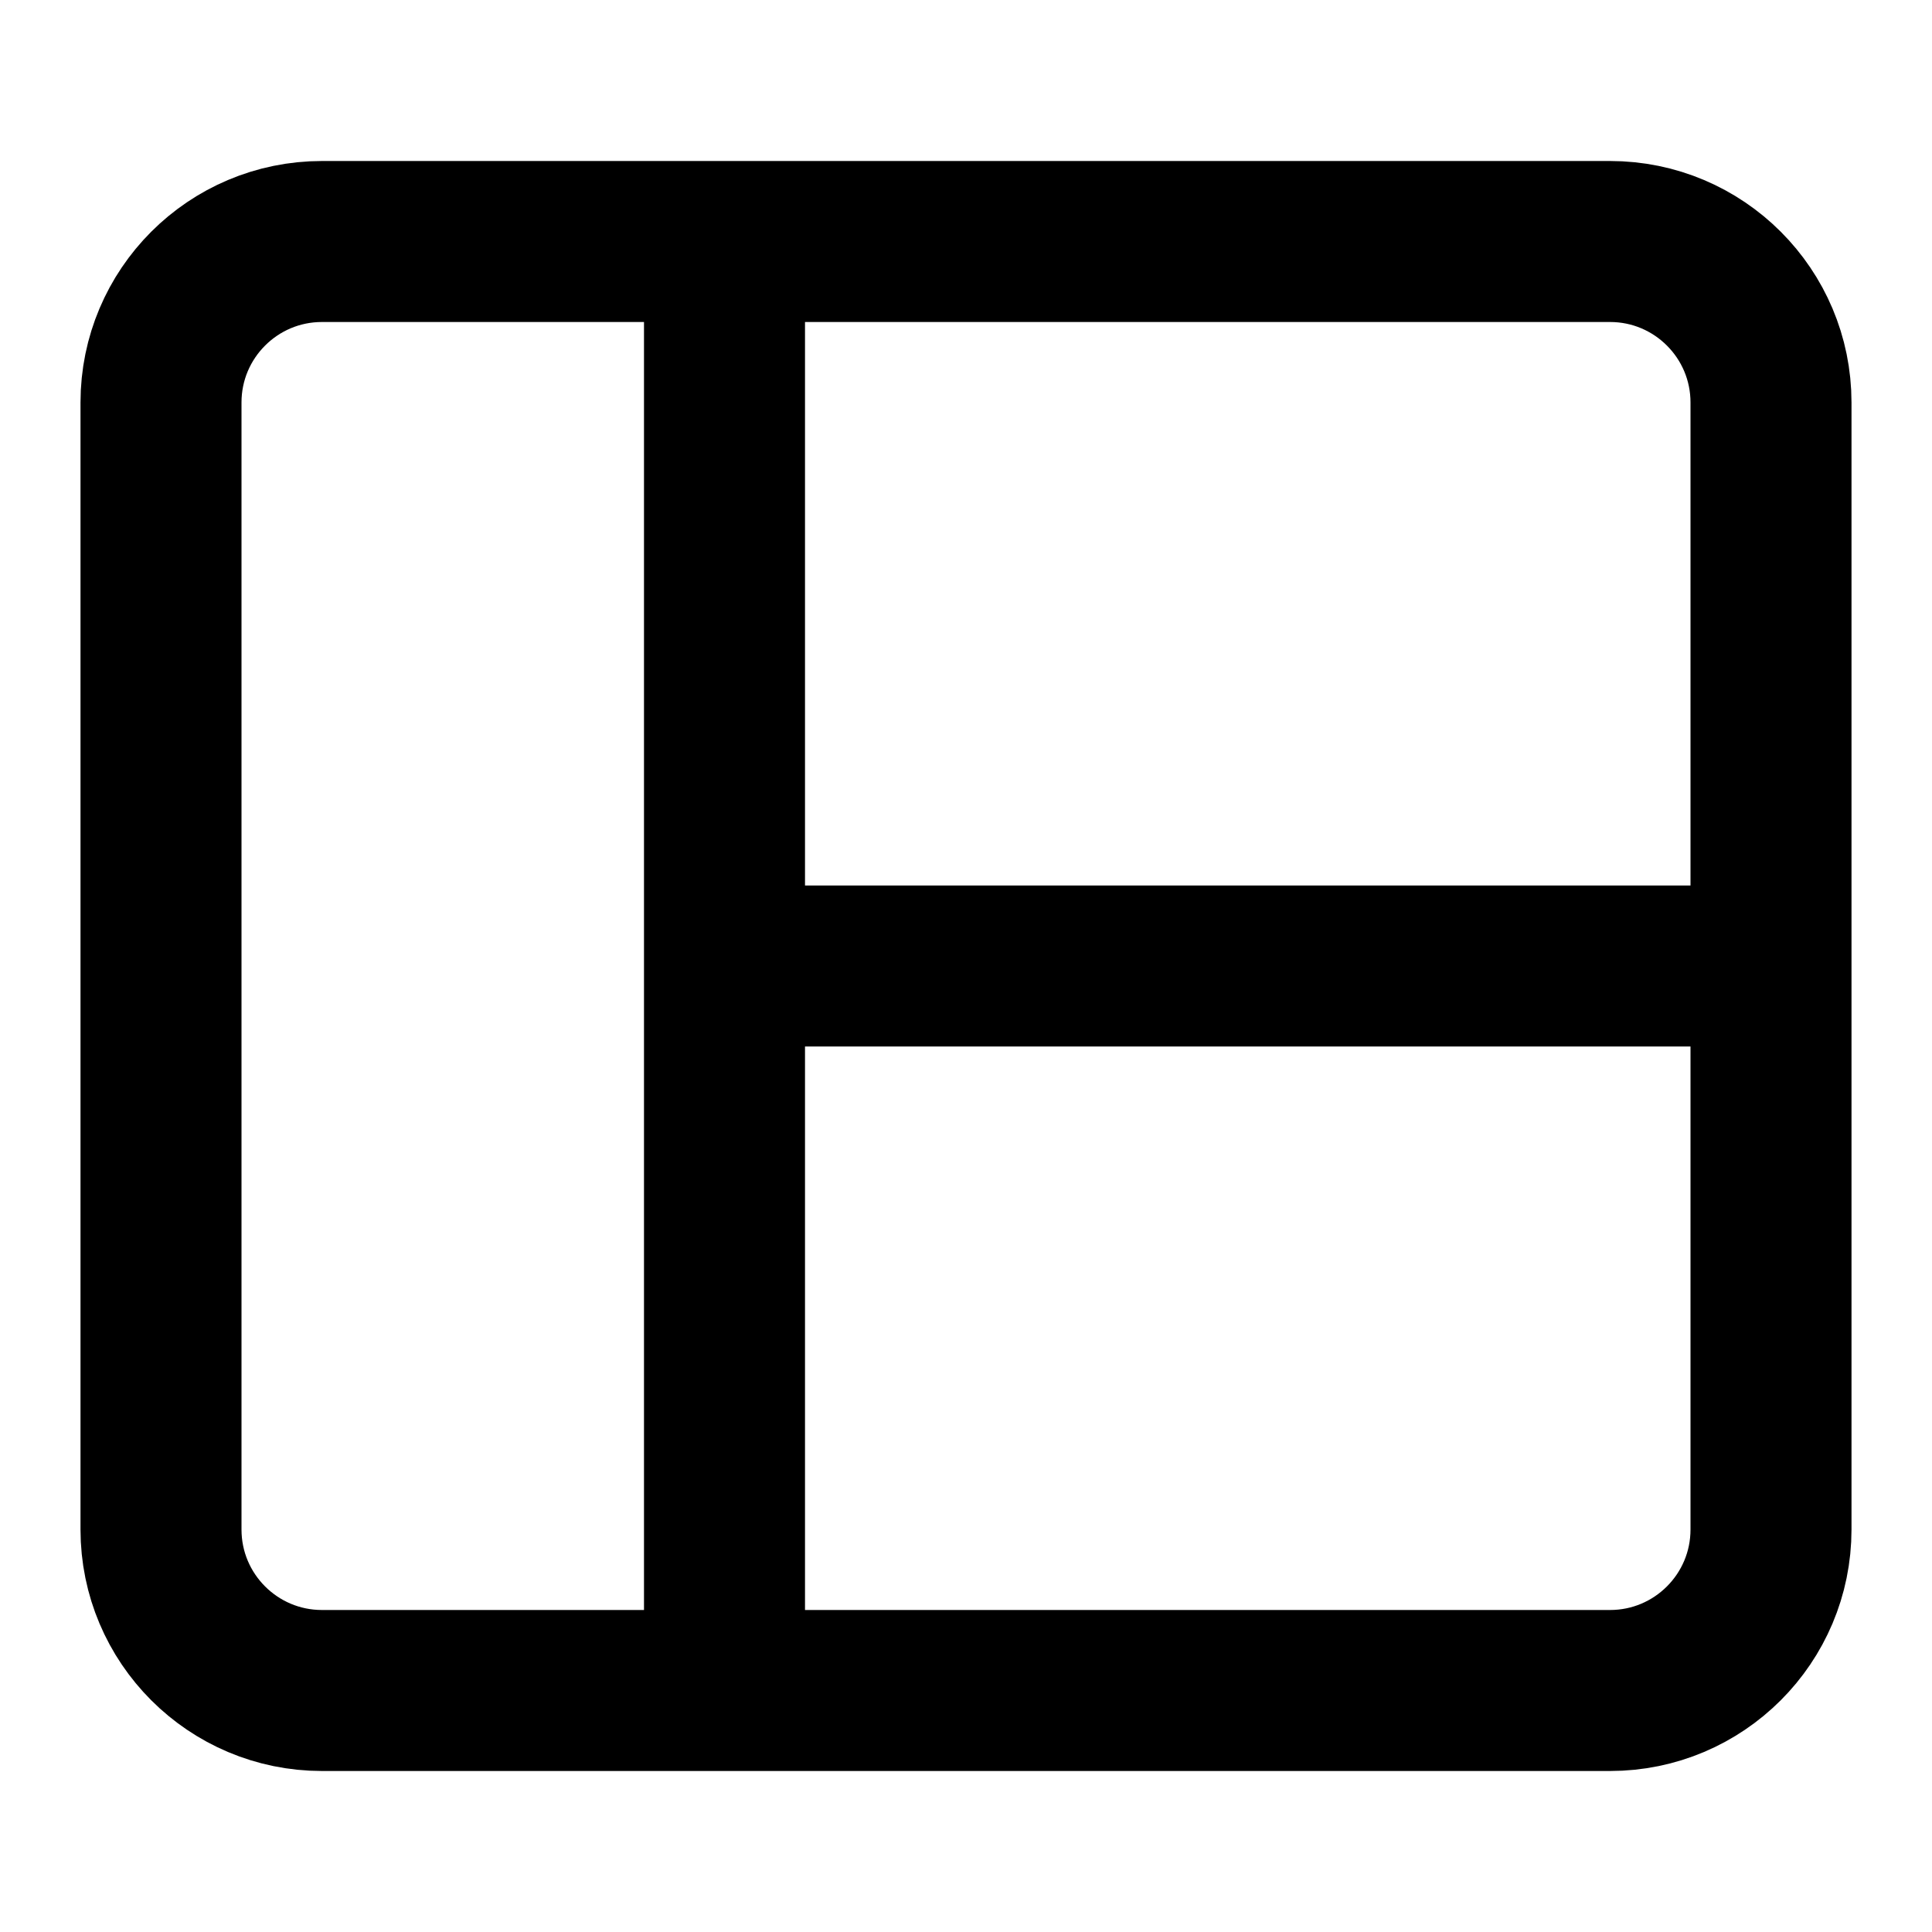
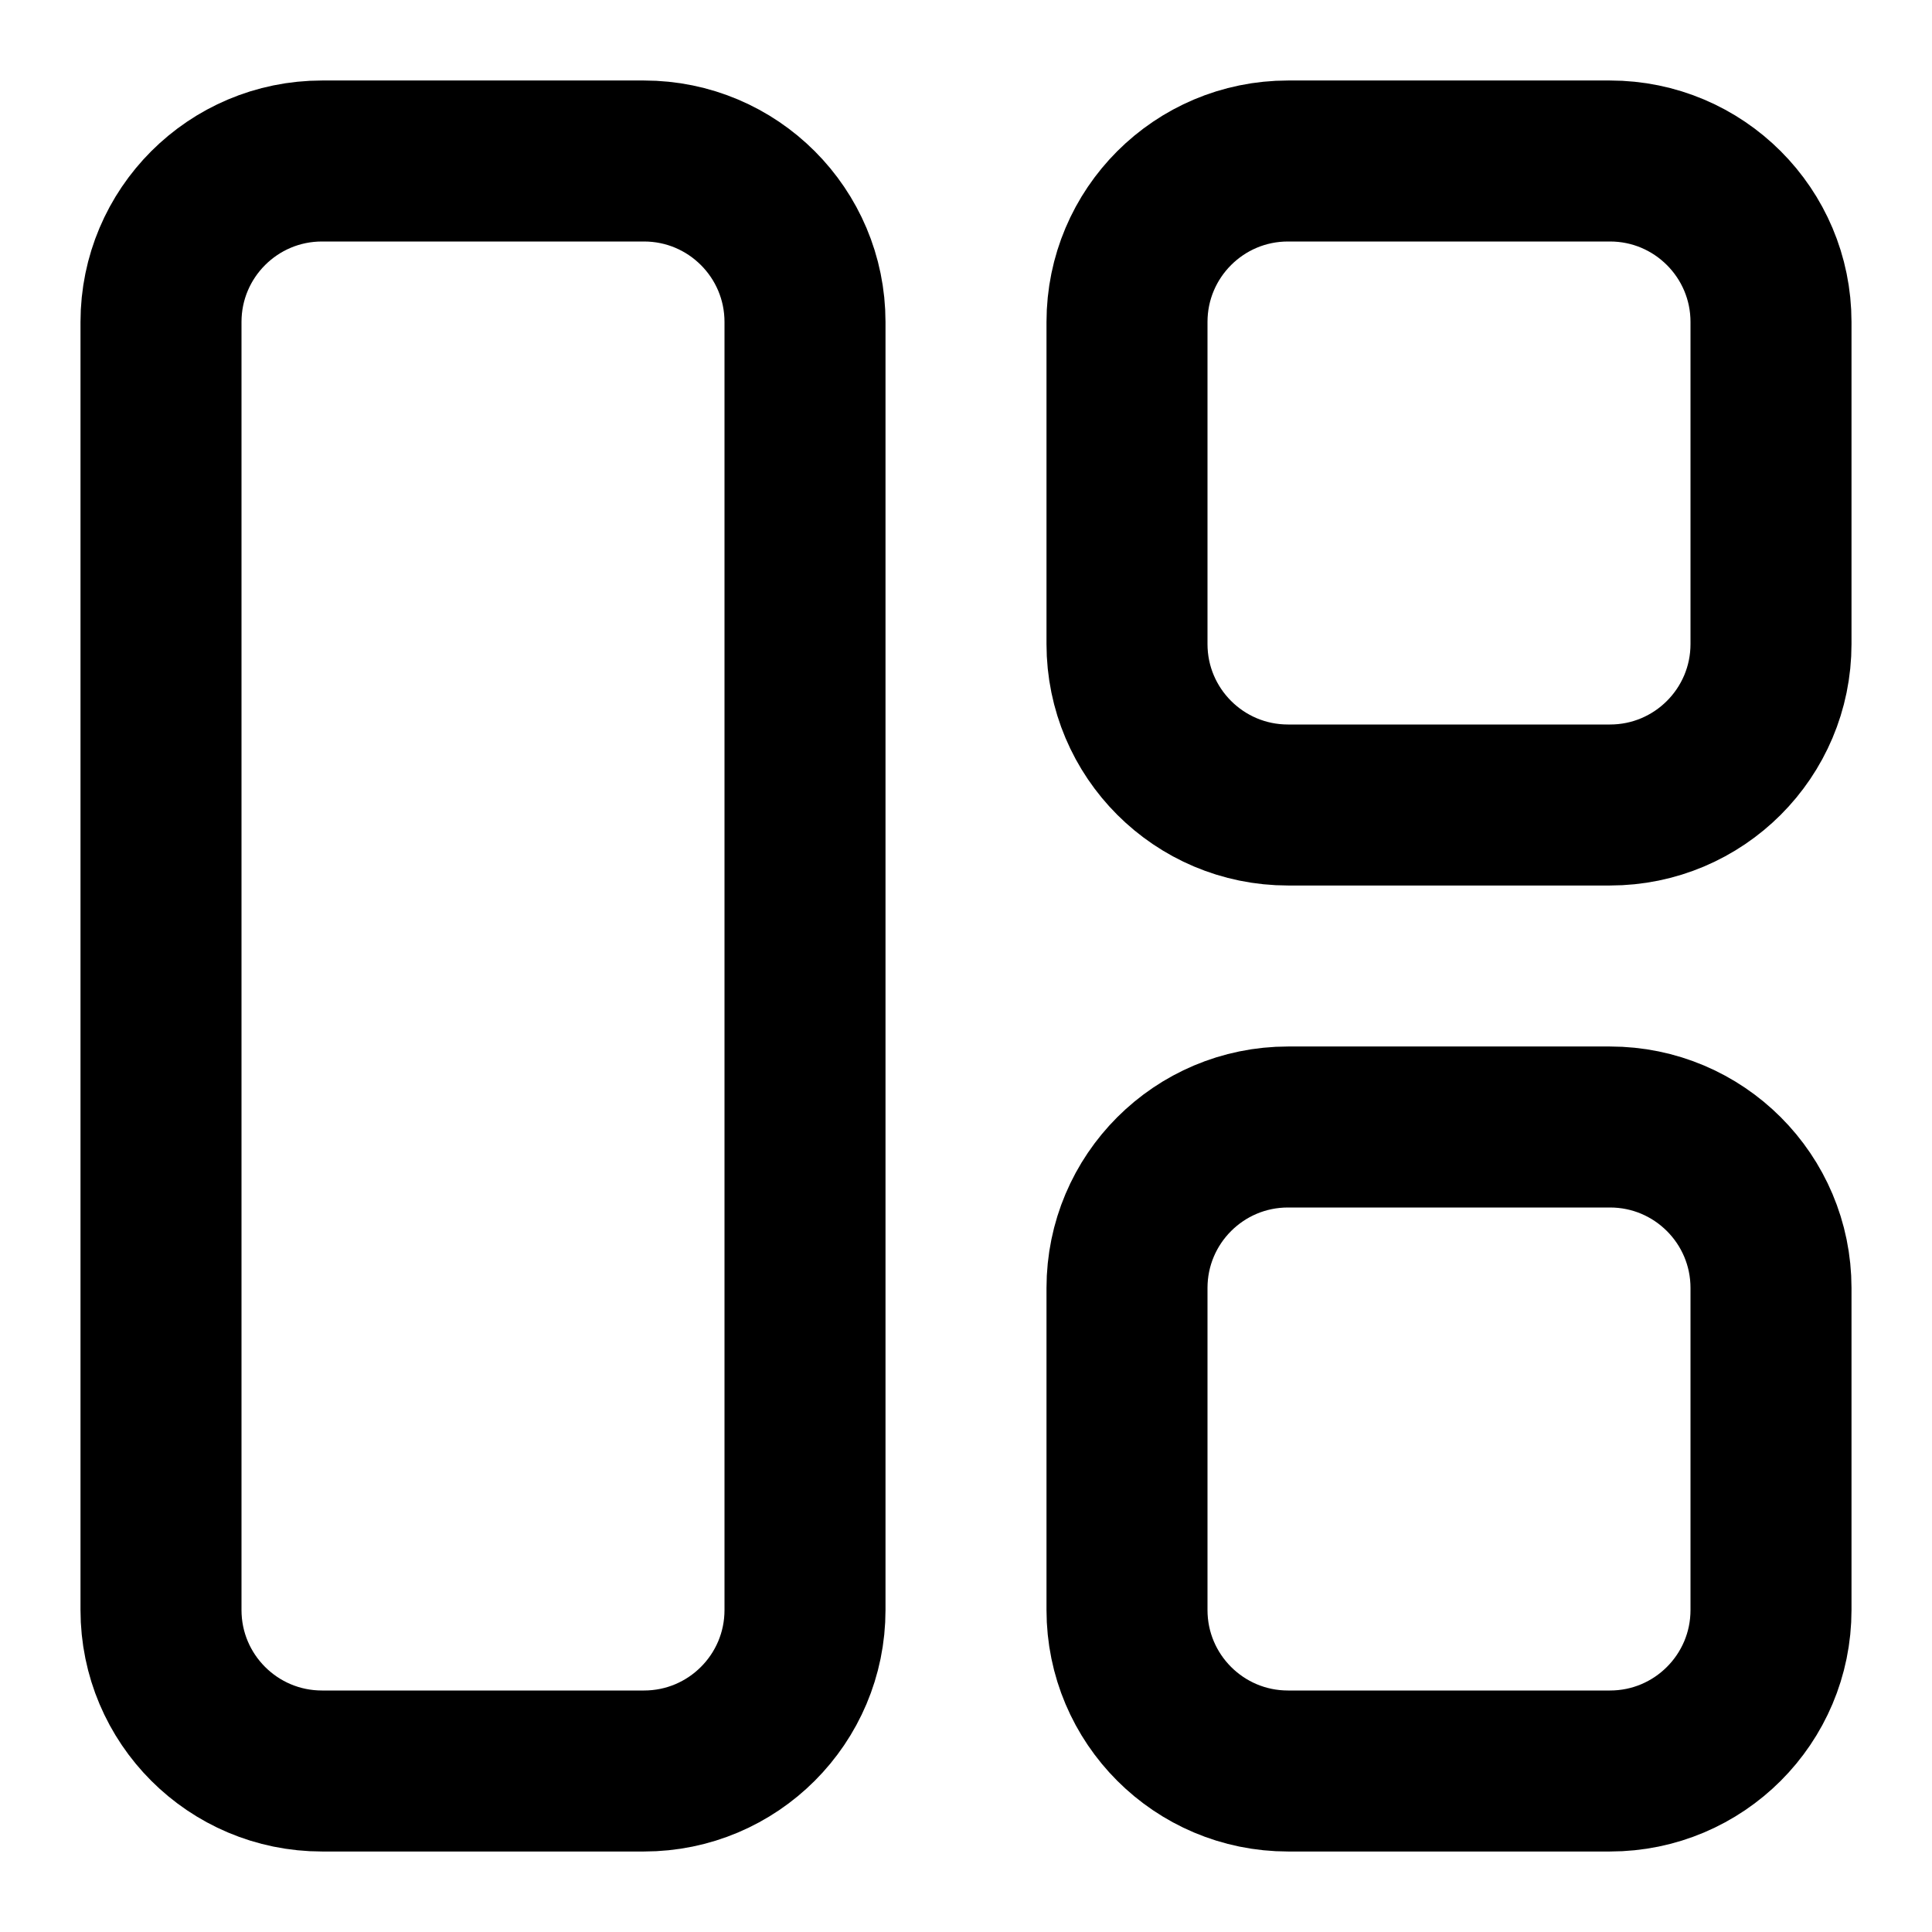
<svg xmlns="http://www.w3.org/2000/svg" width="24" height="24" viewBox="0 0 24 24" fill="none">
-   <rect x="2" y="3" width="20" height="18" rx="2" stroke="black" stroke-width="2" stroke-linecap="round" stroke-linejoin="round" />
-   <path d="M9 3V21" stroke="black" stroke-width="2" />
-   <path d="M22 12L9 12" stroke="black" stroke-width="2" />
+   <rect x="2" y="2" width="8" height="20" rx="2" stroke="black" stroke-width="2" stroke-linecap="round" stroke-linejoin="round" />
+   <rect x="14" y="2" width="8" height="8" rx="2" stroke="black" stroke-width="2" stroke-linecap="round" stroke-linejoin="round" />
+   <rect x="14" y="14" width="8" height="8" rx="2" stroke="black" stroke-width="2" stroke-linecap="round" stroke-linejoin="round" />
</svg>
